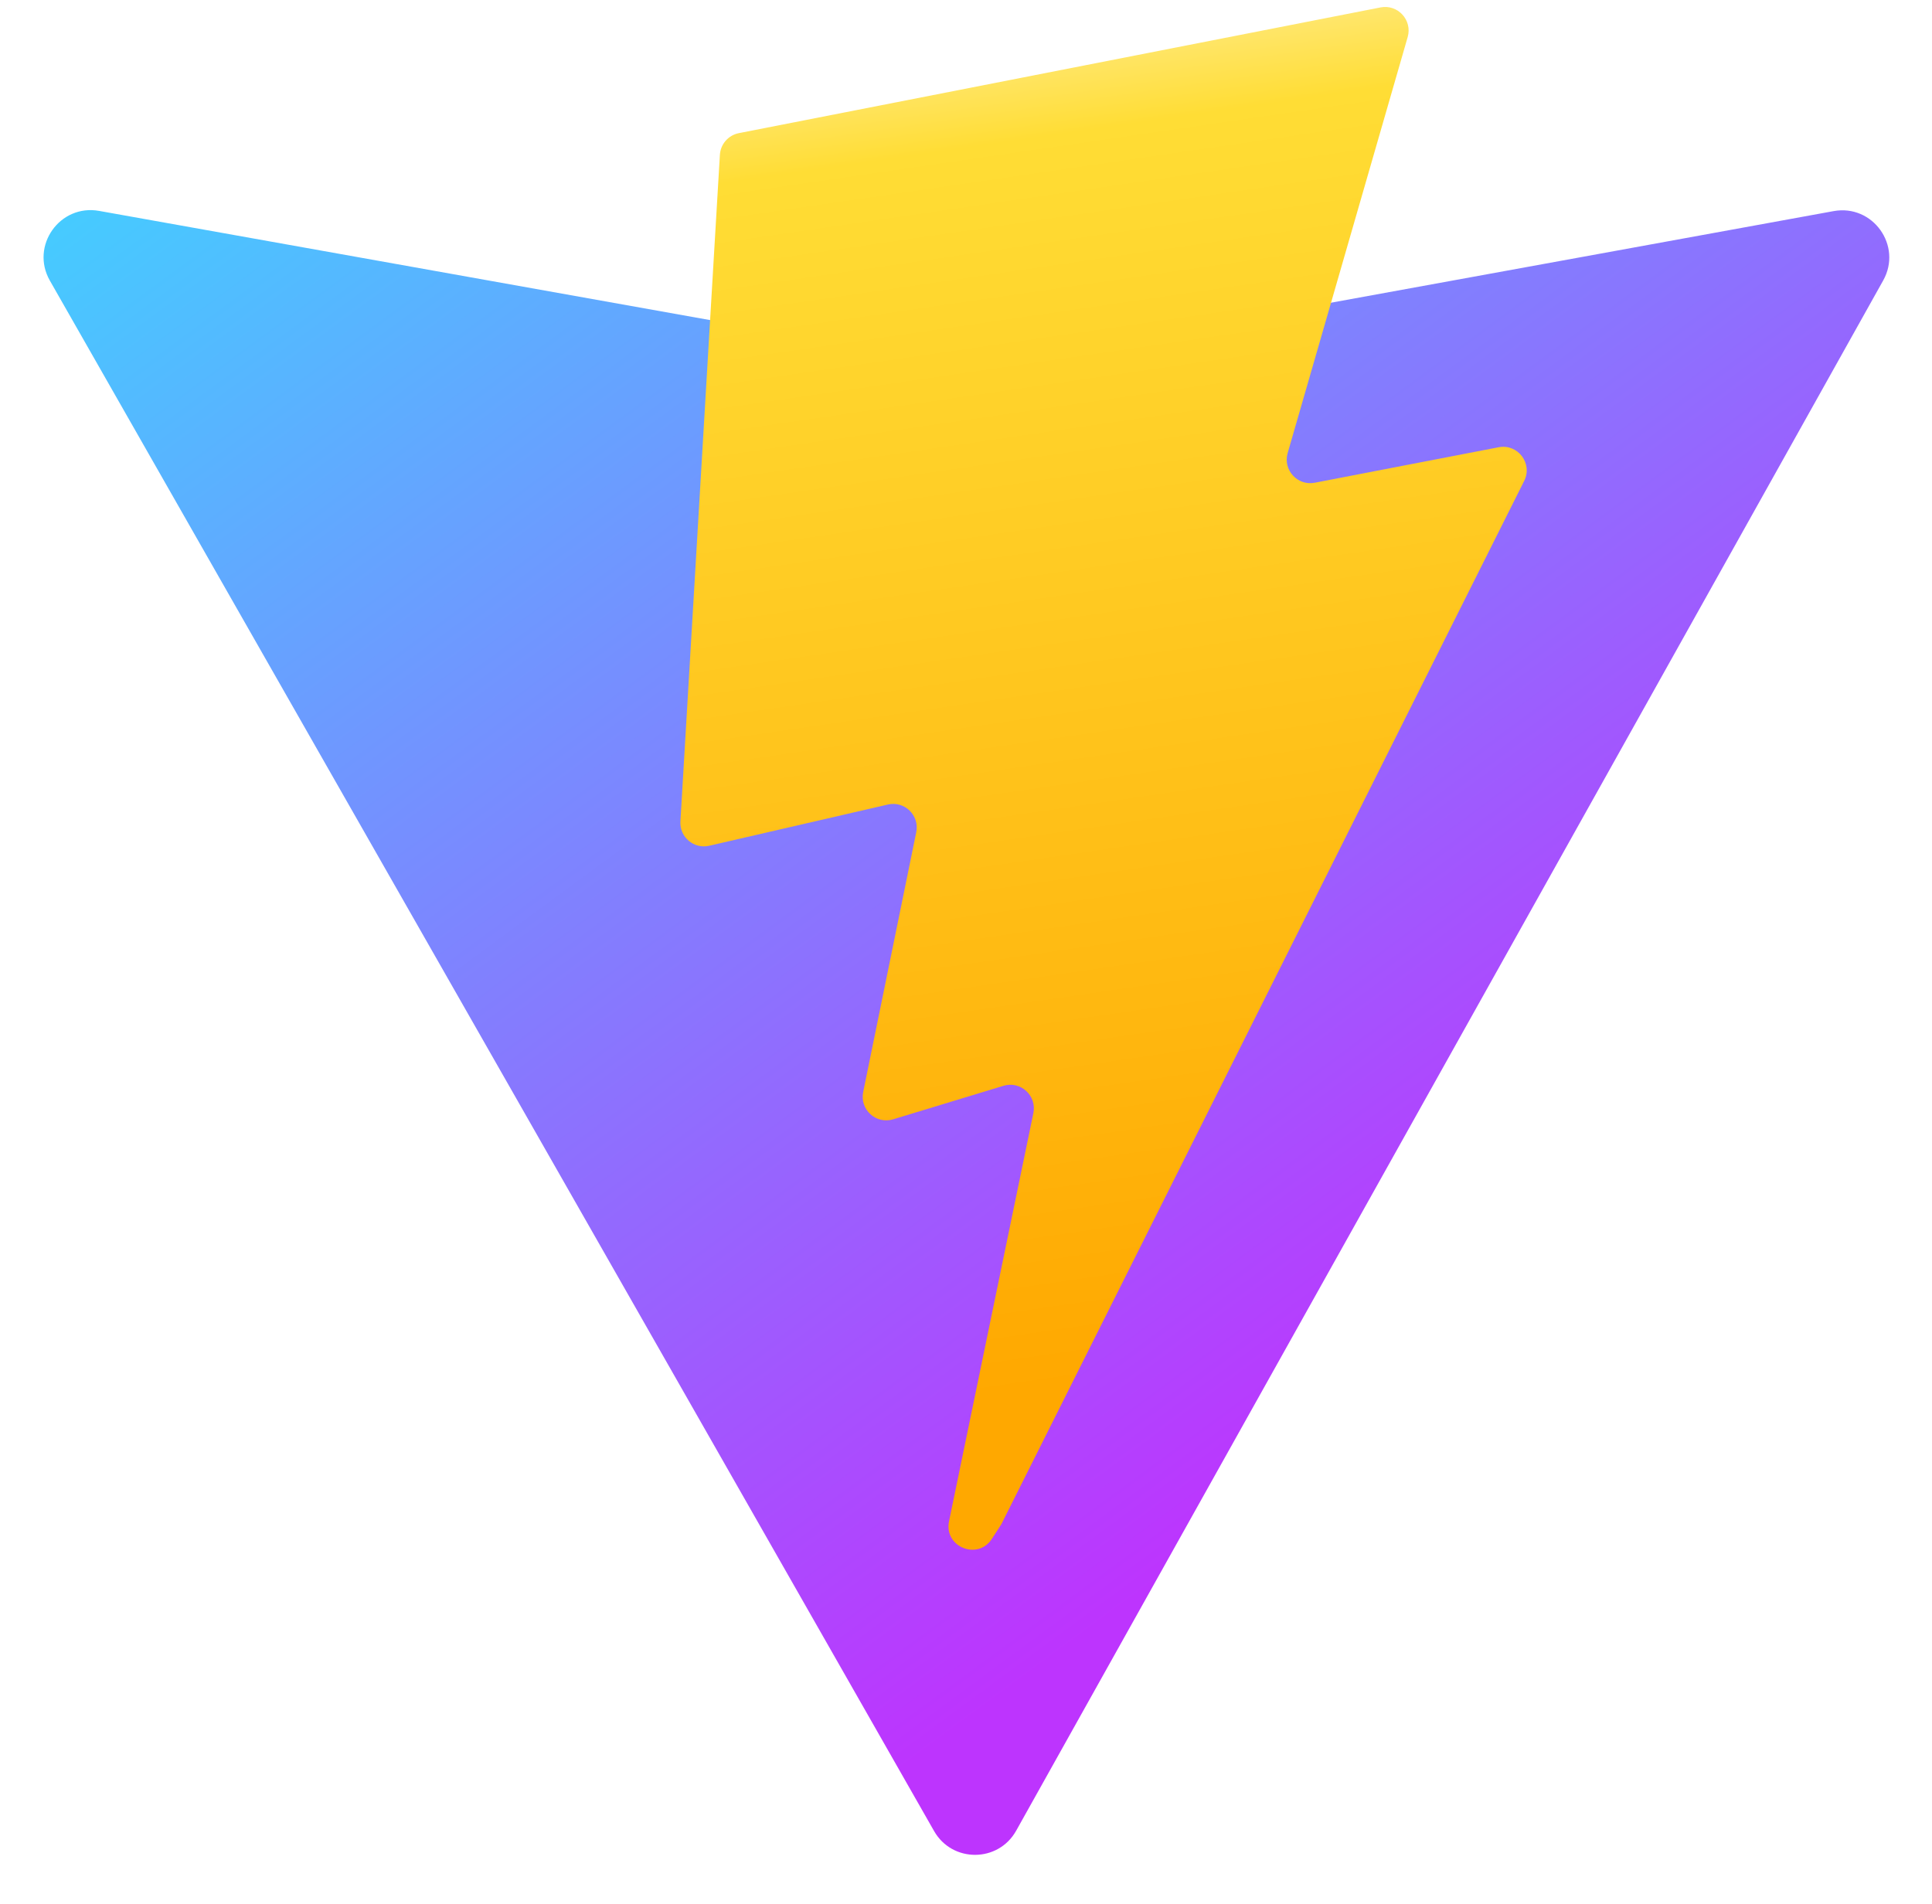
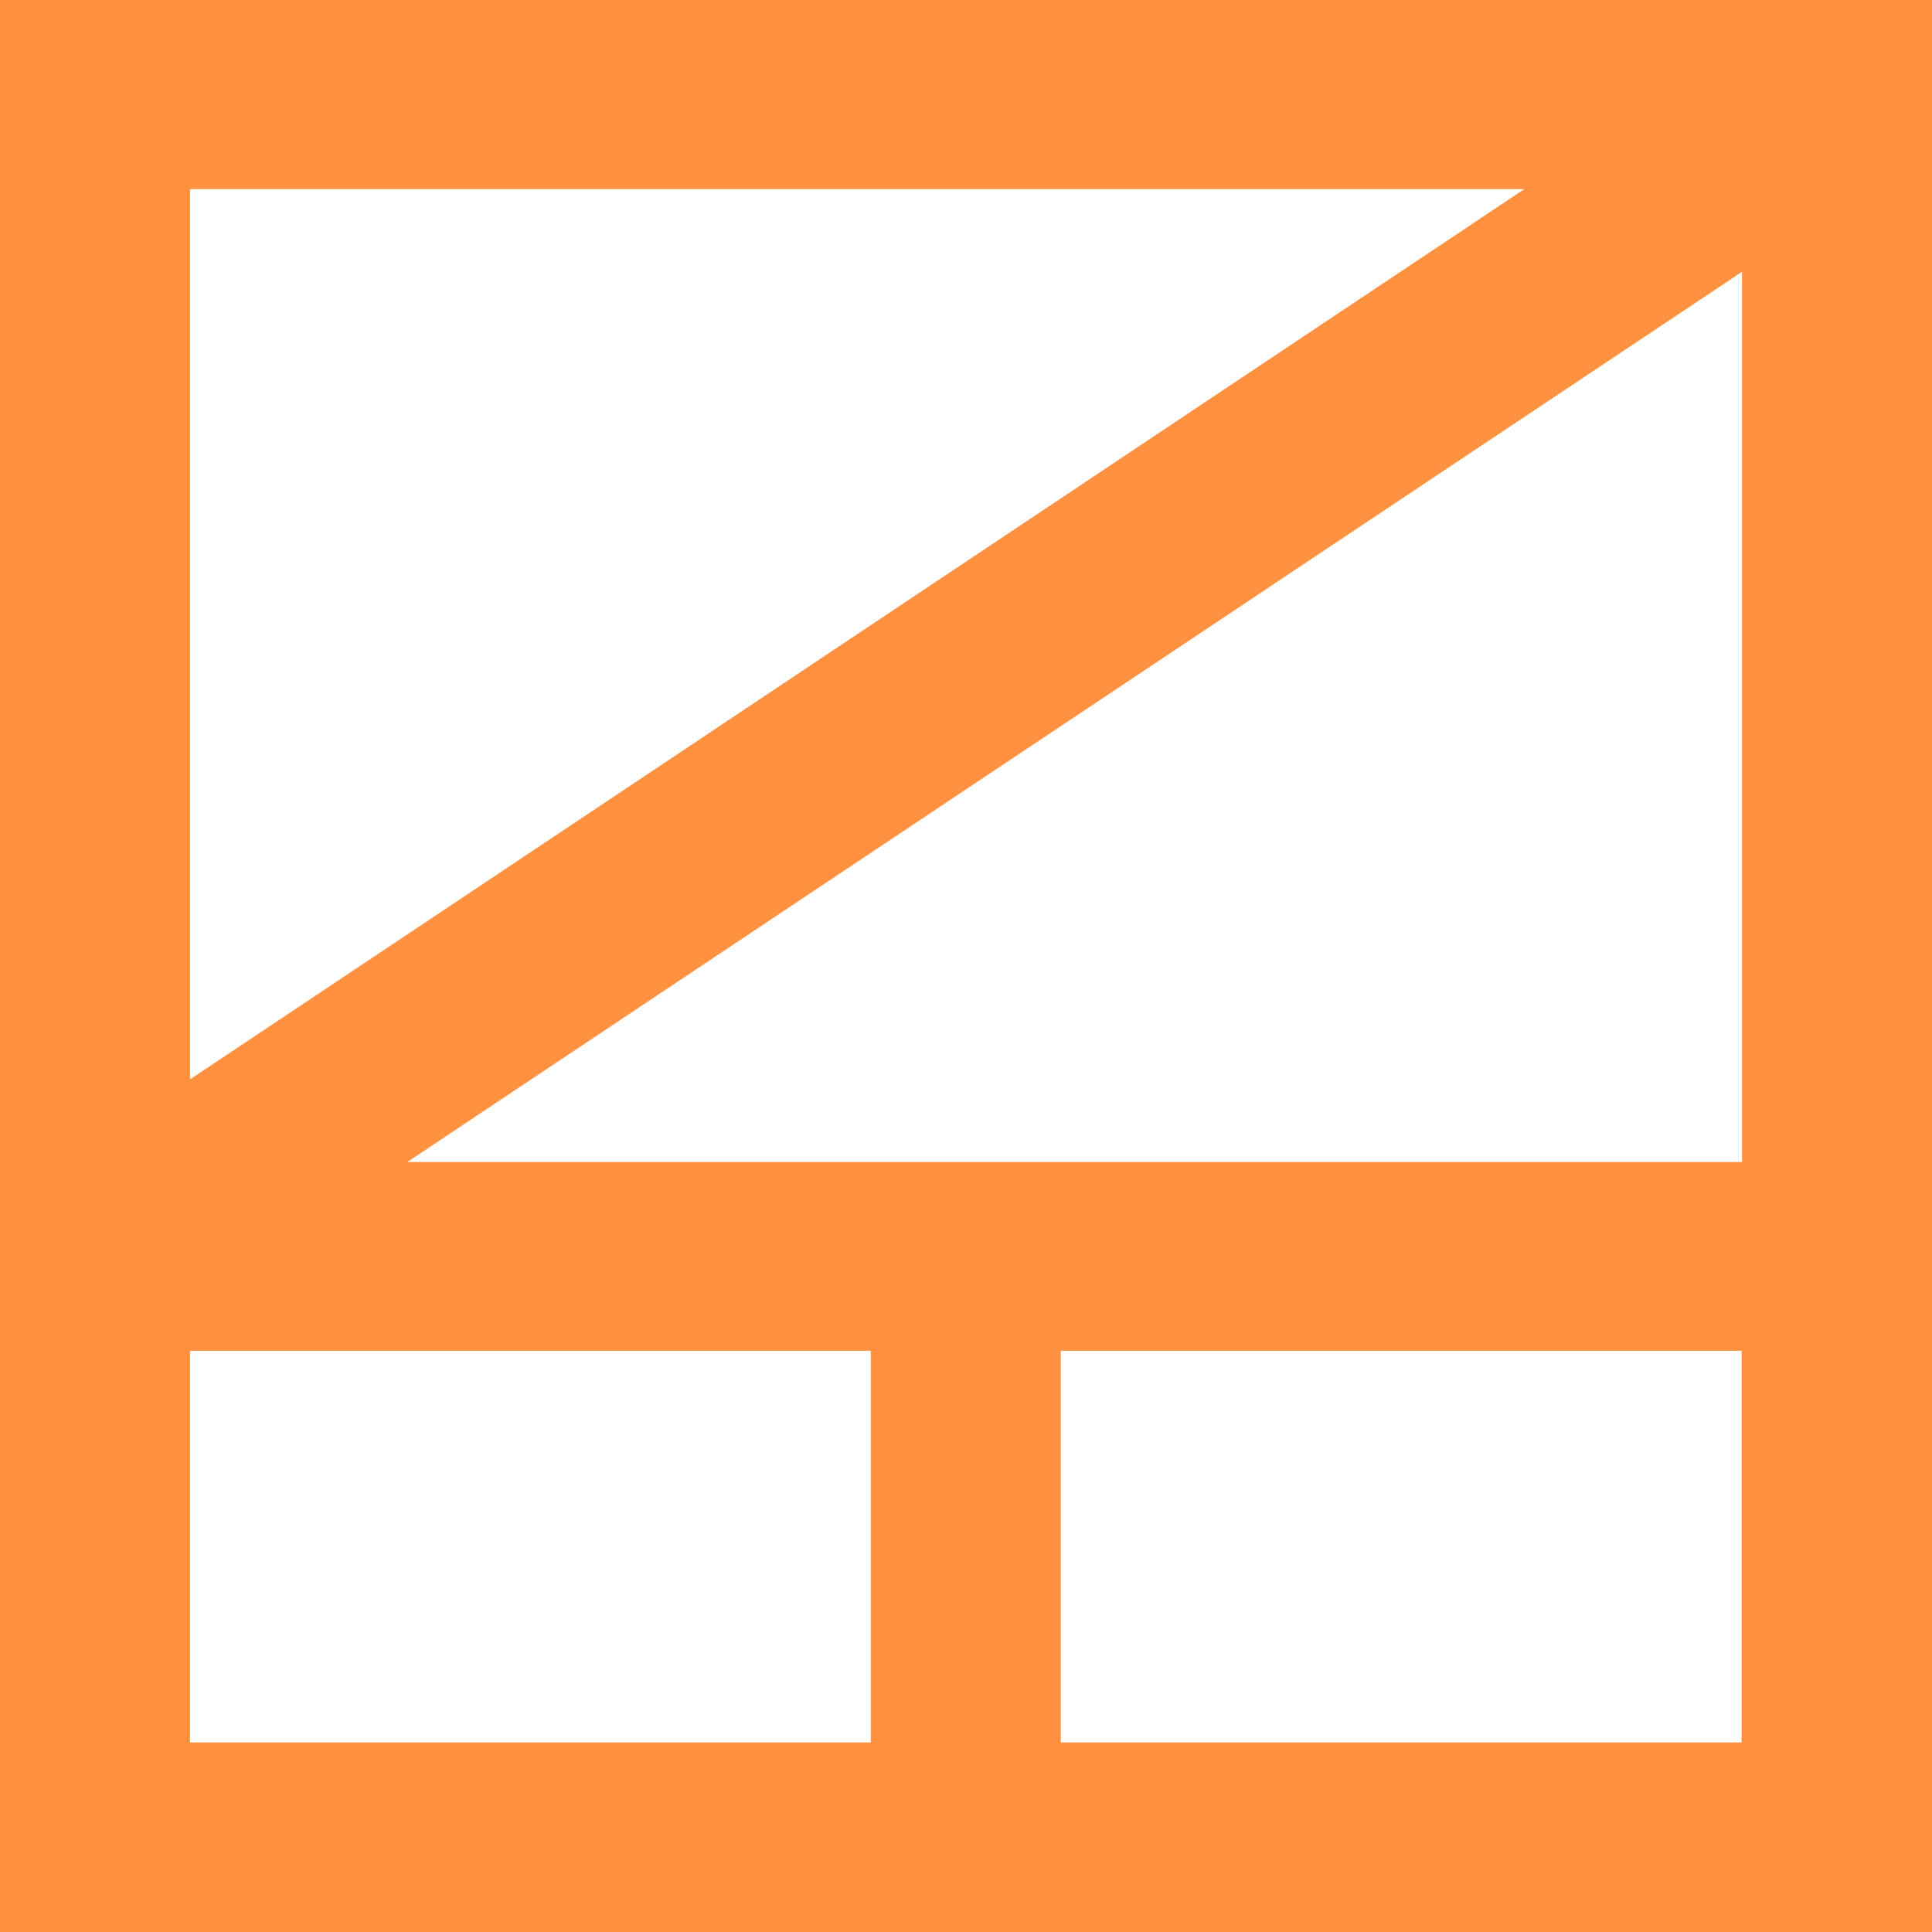
- <svg xmlns="http://www.w3.org/2000/svg" width="410" height="404" viewBox="0 0 410 404" fill="none">
-   <path d="M399.641 59.525L215.643 388.545C211.844 395.338 202.084 395.378 198.228 388.618L10.582 59.556C6.381 52.19 12.68 43.267 21.028 44.759L205.223 77.682C206.398 77.892 207.601 77.89 208.776 77.676L389.119 44.806C397.439 43.289 403.768 52.143 399.641 59.525Z" fill="url(#paint0_linear)" />
-   <path d="M292.965 1.574L156.801 28.255C154.563 28.694 152.906 30.59 152.771 32.866L144.395 174.33C144.198 177.662 147.258 180.248 150.51 179.498L188.42 170.749C191.967 169.931 195.172 173.055 194.443 176.622L183.18 231.775C182.422 235.487 185.907 238.661 189.532 237.56L212.947 230.446C216.577 229.344 220.065 232.527 219.297 236.242L201.398 322.875C200.278 328.294 207.486 331.249 210.492 326.603L212.5 323.5L323.454 102.072C325.312 98.365 322.108 94.137 318.036 94.923L279.014 102.454C275.347 103.161 272.227 99.746 273.262 96.158L298.731 7.867C299.767 4.273 296.636 0.855 292.965 1.574Z" fill="url(#paint1_linear)" />
-   <defs>
-     <linearGradient id="paint0_linear" x1="6" y1="33" x2="235" y2="344" gradientUnits="userSpaceOnUse">
-       <stop stop-color="#41D1FF" />
-       <stop offset="1" stop-color="#BD34FE" />
-     </linearGradient>
-     <linearGradient id="paint1_linear" x1="194.651" y1="8.818" x2="236.076" y2="292.989" gradientUnits="userSpaceOnUse">
-       <stop stop-color="#FFEA83" />
-       <stop offset="0.083" stop-color="#FFDD35" />
-       <stop offset="1" stop-color="#FFA800" />
-     </linearGradient>
-   </defs>
+ <svg xmlns="http://www.w3.org/2000/svg" version="1.1" id="Layer_1" x="0px" y="0px" viewBox="0 0 446.4 446.4" style="enable-background:new 0 0 446.4 446.4;" xml:space="preserve">
+   <style type="text/css">
+ 	.st0{fill:#FF9141;}
+ </style>
+   <path id="Path_6" class="st0" d="M43.9,312.1h157.3v90.5H43.9V312.1z M245.1,312.1h157.3v90.5H245.1L245.1,312.1z M94.1,268.5  L402.5,62.8v205.7L94.1,268.5L94.1,268.5z M43.9,43.7h308.3L43.9,249.4L43.9,43.7z M0,446.4h446.4V0H0V446.4z" />
</svg>
